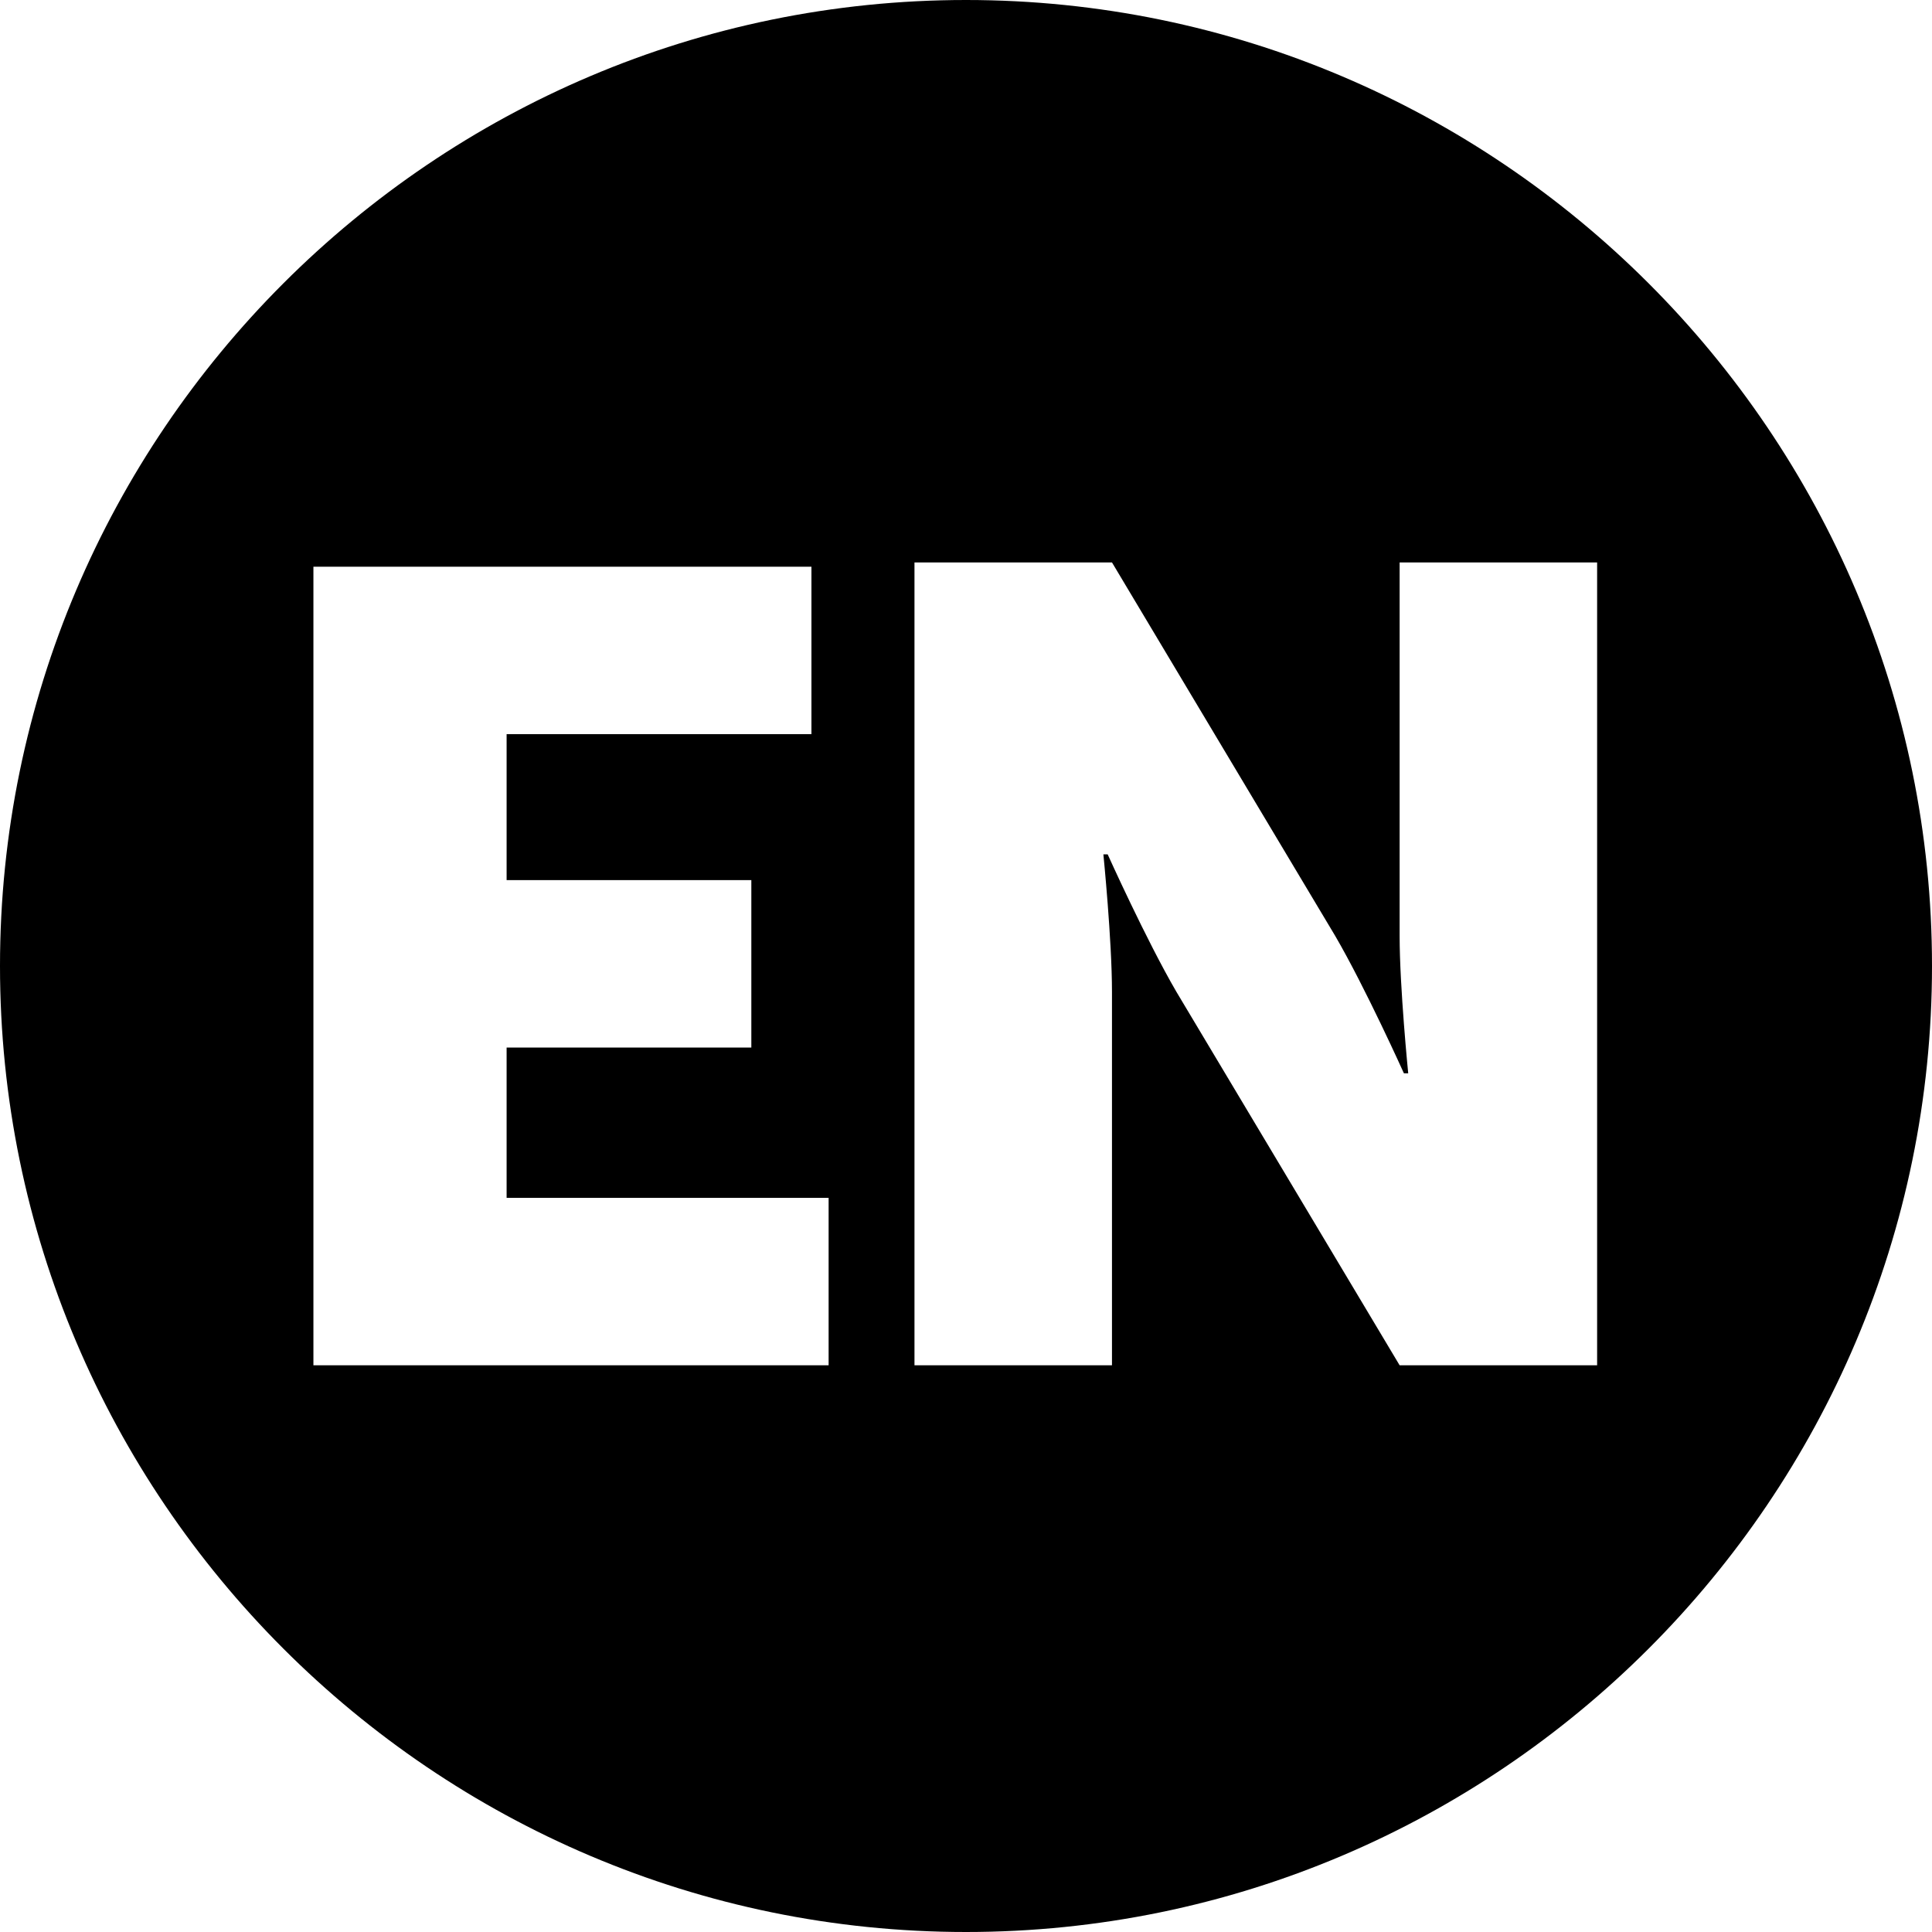
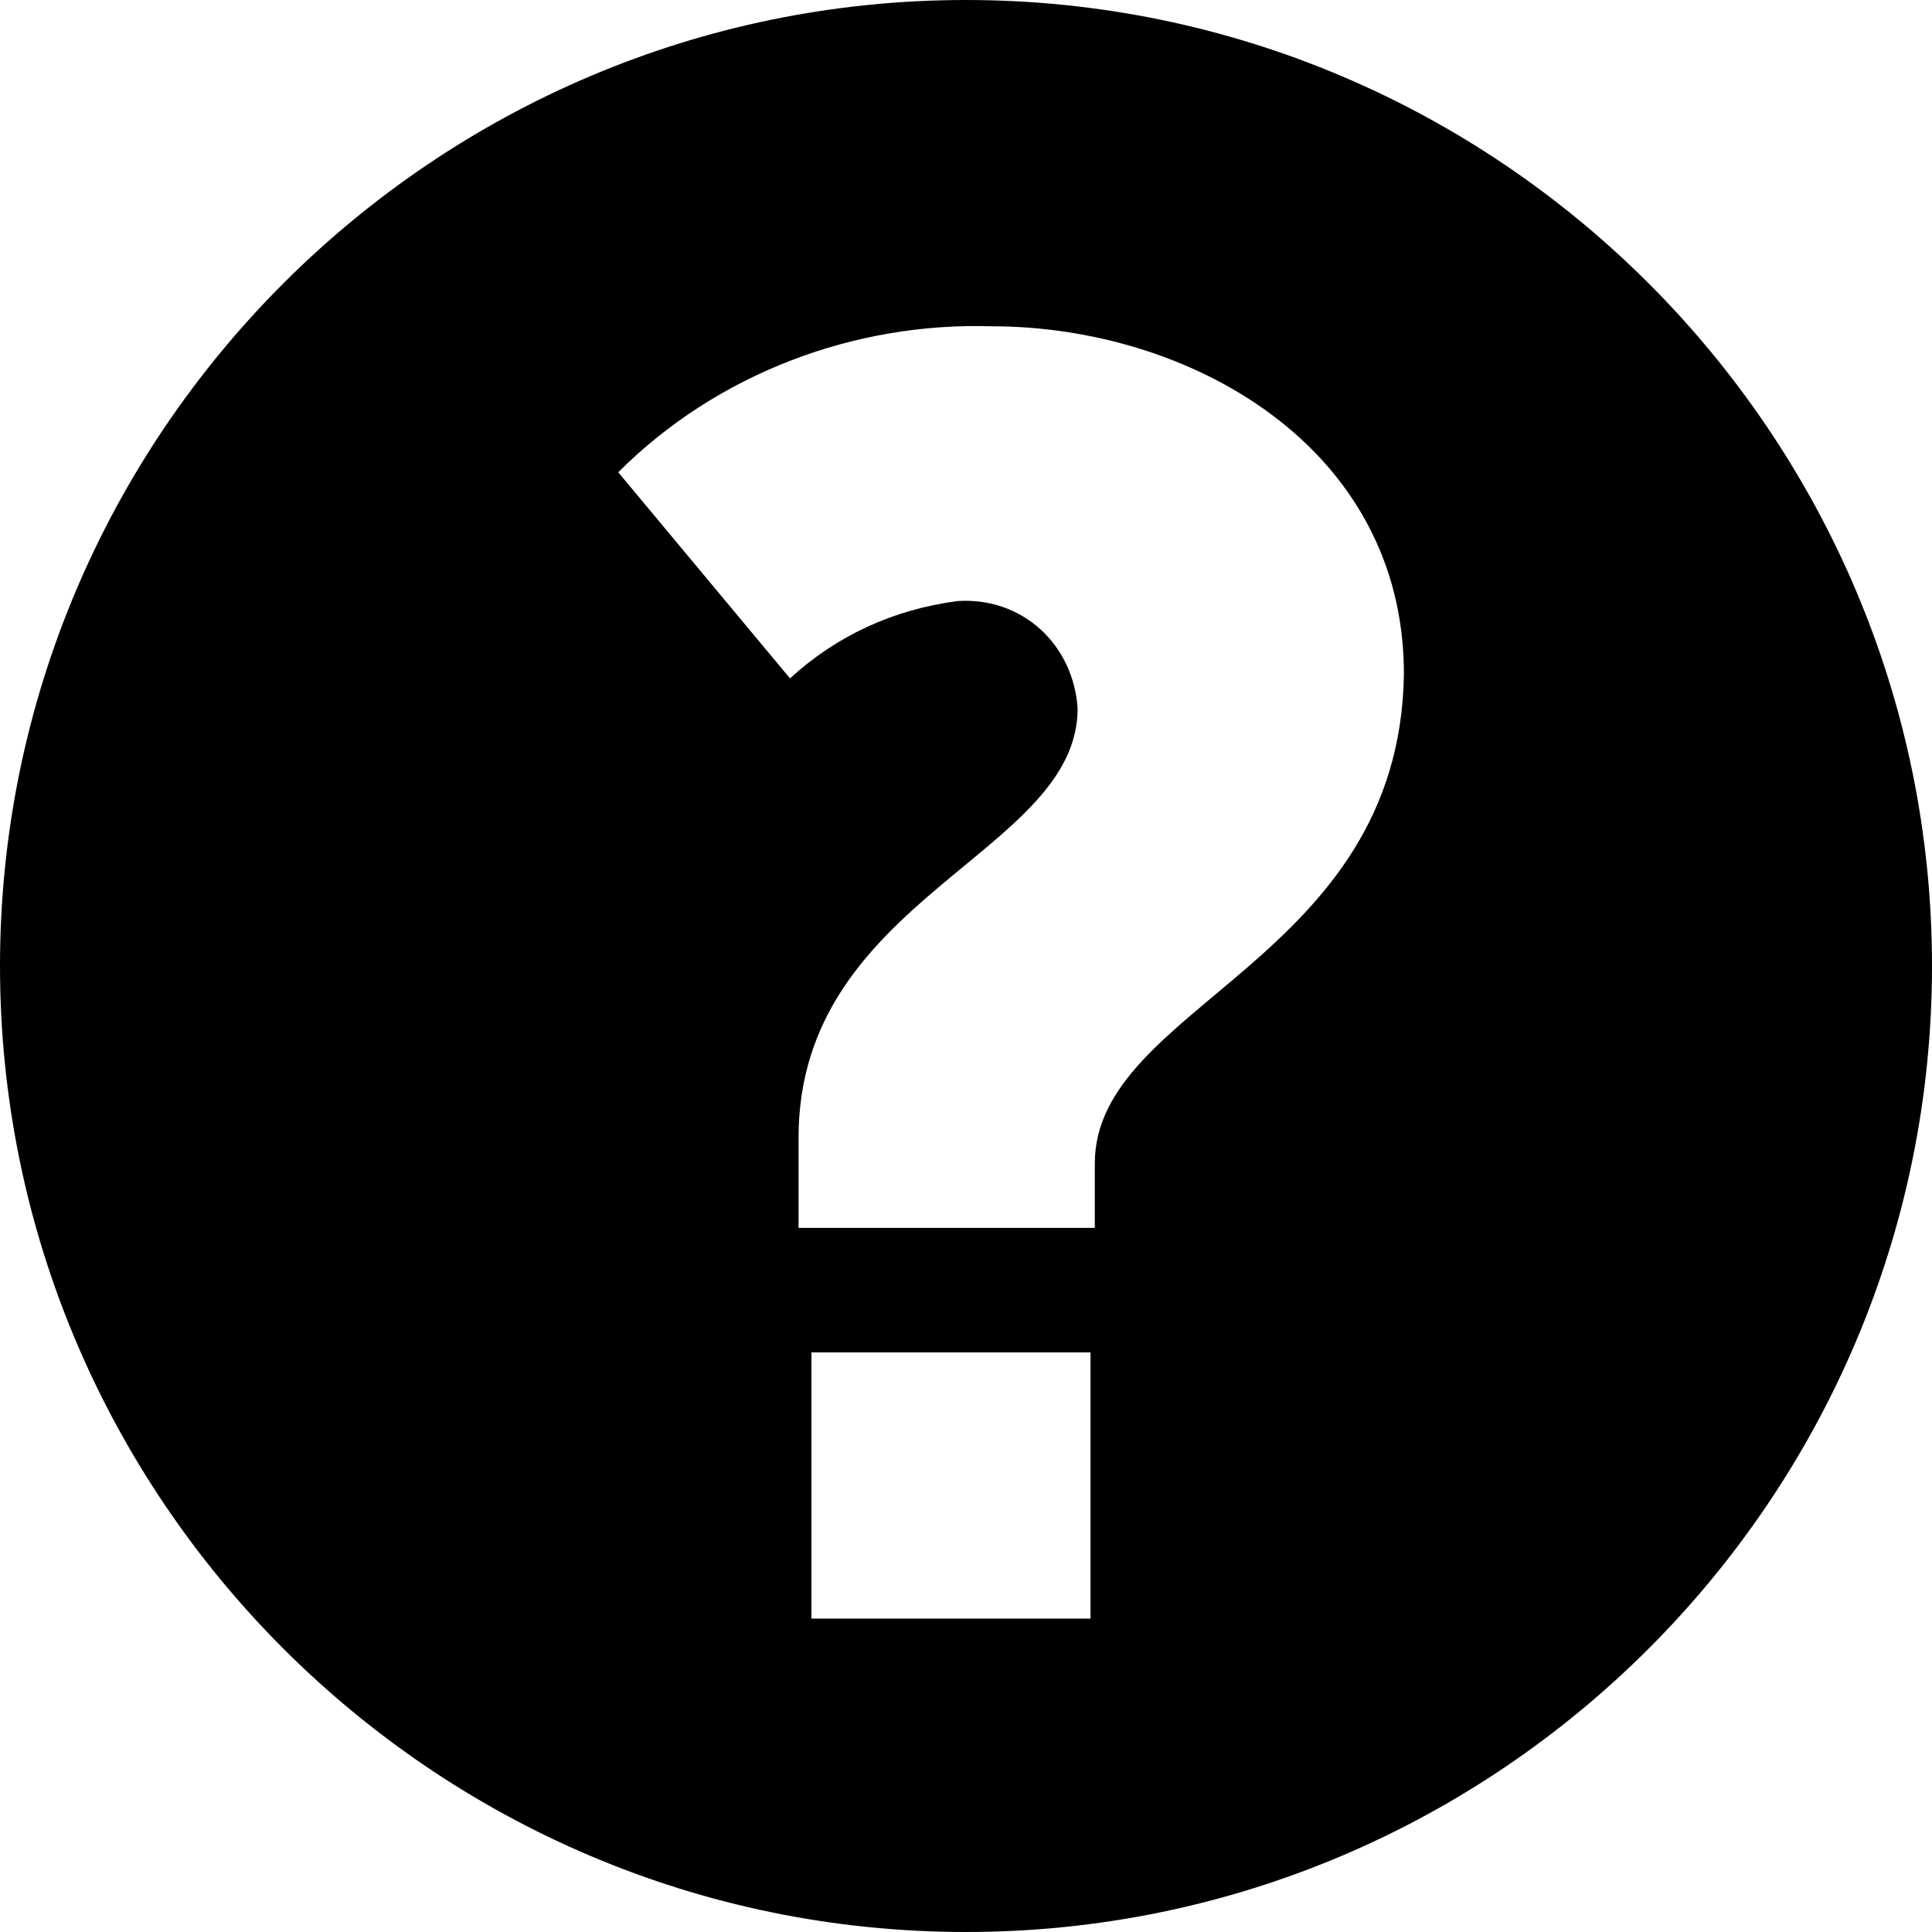
<svg xmlns="http://www.w3.org/2000/svg" version="1.1" id="Layer_1" x="0px" y="0px" viewBox="0 0 45 45" style="enable-background:new 0 0 45 45;" xml:space="preserve">
-   <style type="text/css">
- 	.st0{display:none;}
- </style>
-   <g>
-     <path d="M22.5,0C22.5,0,22.5,0,22.5,0C10.1,0,0,10.1,0,22.5C0,34.9,10.1,45,22.5,45C34.9,45,45,34.9,45,22.5C45,10.1,34.9,0,22.5,0   z M19.3,31.8h-12V13.2h11.6v3.9h-7.1v3.4h5.7v3.9h-5.7v3.5h7.5V31.8z M37.2,31.8h-4.6l-5.2-8.7c-0.7-1.2-1.6-3.2-1.6-3.2h-0.1   c0,0,0.2,2,0.2,3.2v8.7h-4.6V13.1h4.6l5.2,8.7c0.7,1.2,1.6,3.2,1.6,3.2h0.1c0,0-0.2-2-0.2-3.2v-8.7h4.6V31.8z" />
-     <polygon class="st0" points="11.8,24.4 17.5,24.4 17.5,20.5 11.8,20.5 11.8,17.1 18.9,17.1 18.9,13.2 7.3,13.2 7.3,31.8 19.3,31.8    19.3,27.9 11.8,27.9  " />
-     <path class="st0" d="M32.7,21.9c0,1.2,0.2,3.2,0.2,3.2h-0.1c0,0-0.8-2-1.6-3.2l-5.2-8.7h-4.6v18.7H26v-8.7c0-1.2-0.2-3.2-0.2-3.2   h0.1c0,0,0.8,2,1.6,3.2l5.2,8.7h4.6V13.1h-4.6V21.9z" />
-   </g>
+   <path d="M22.5,0C10.1,0,0,10.1,0,22.5S10.1,45,22.5,45C34.9,45,45,34.9,45,22.5C45,10.1,34.9,0,22.5,0C22.5,0,22.5,0,22.5,0z   M25.4,37.7h-6.5v-6.2h6.5V37.7z M25.5,27.1v1.5h-6.9v-2.1c0-5.6,6.5-6.6,6.5-10C25,15,23.8,13.9,22.3,14c0,0,0,0,0,0  c-1.5,0.2-2.8,0.8-3.9,1.8l-4-4.8c2.3-2.3,5.5-3.5,8.7-3.4c4.6,0,9.6,2.8,9.6,8.1C32.6,22.4,25.5,23.4,25.5,27.1z" />
</svg>
